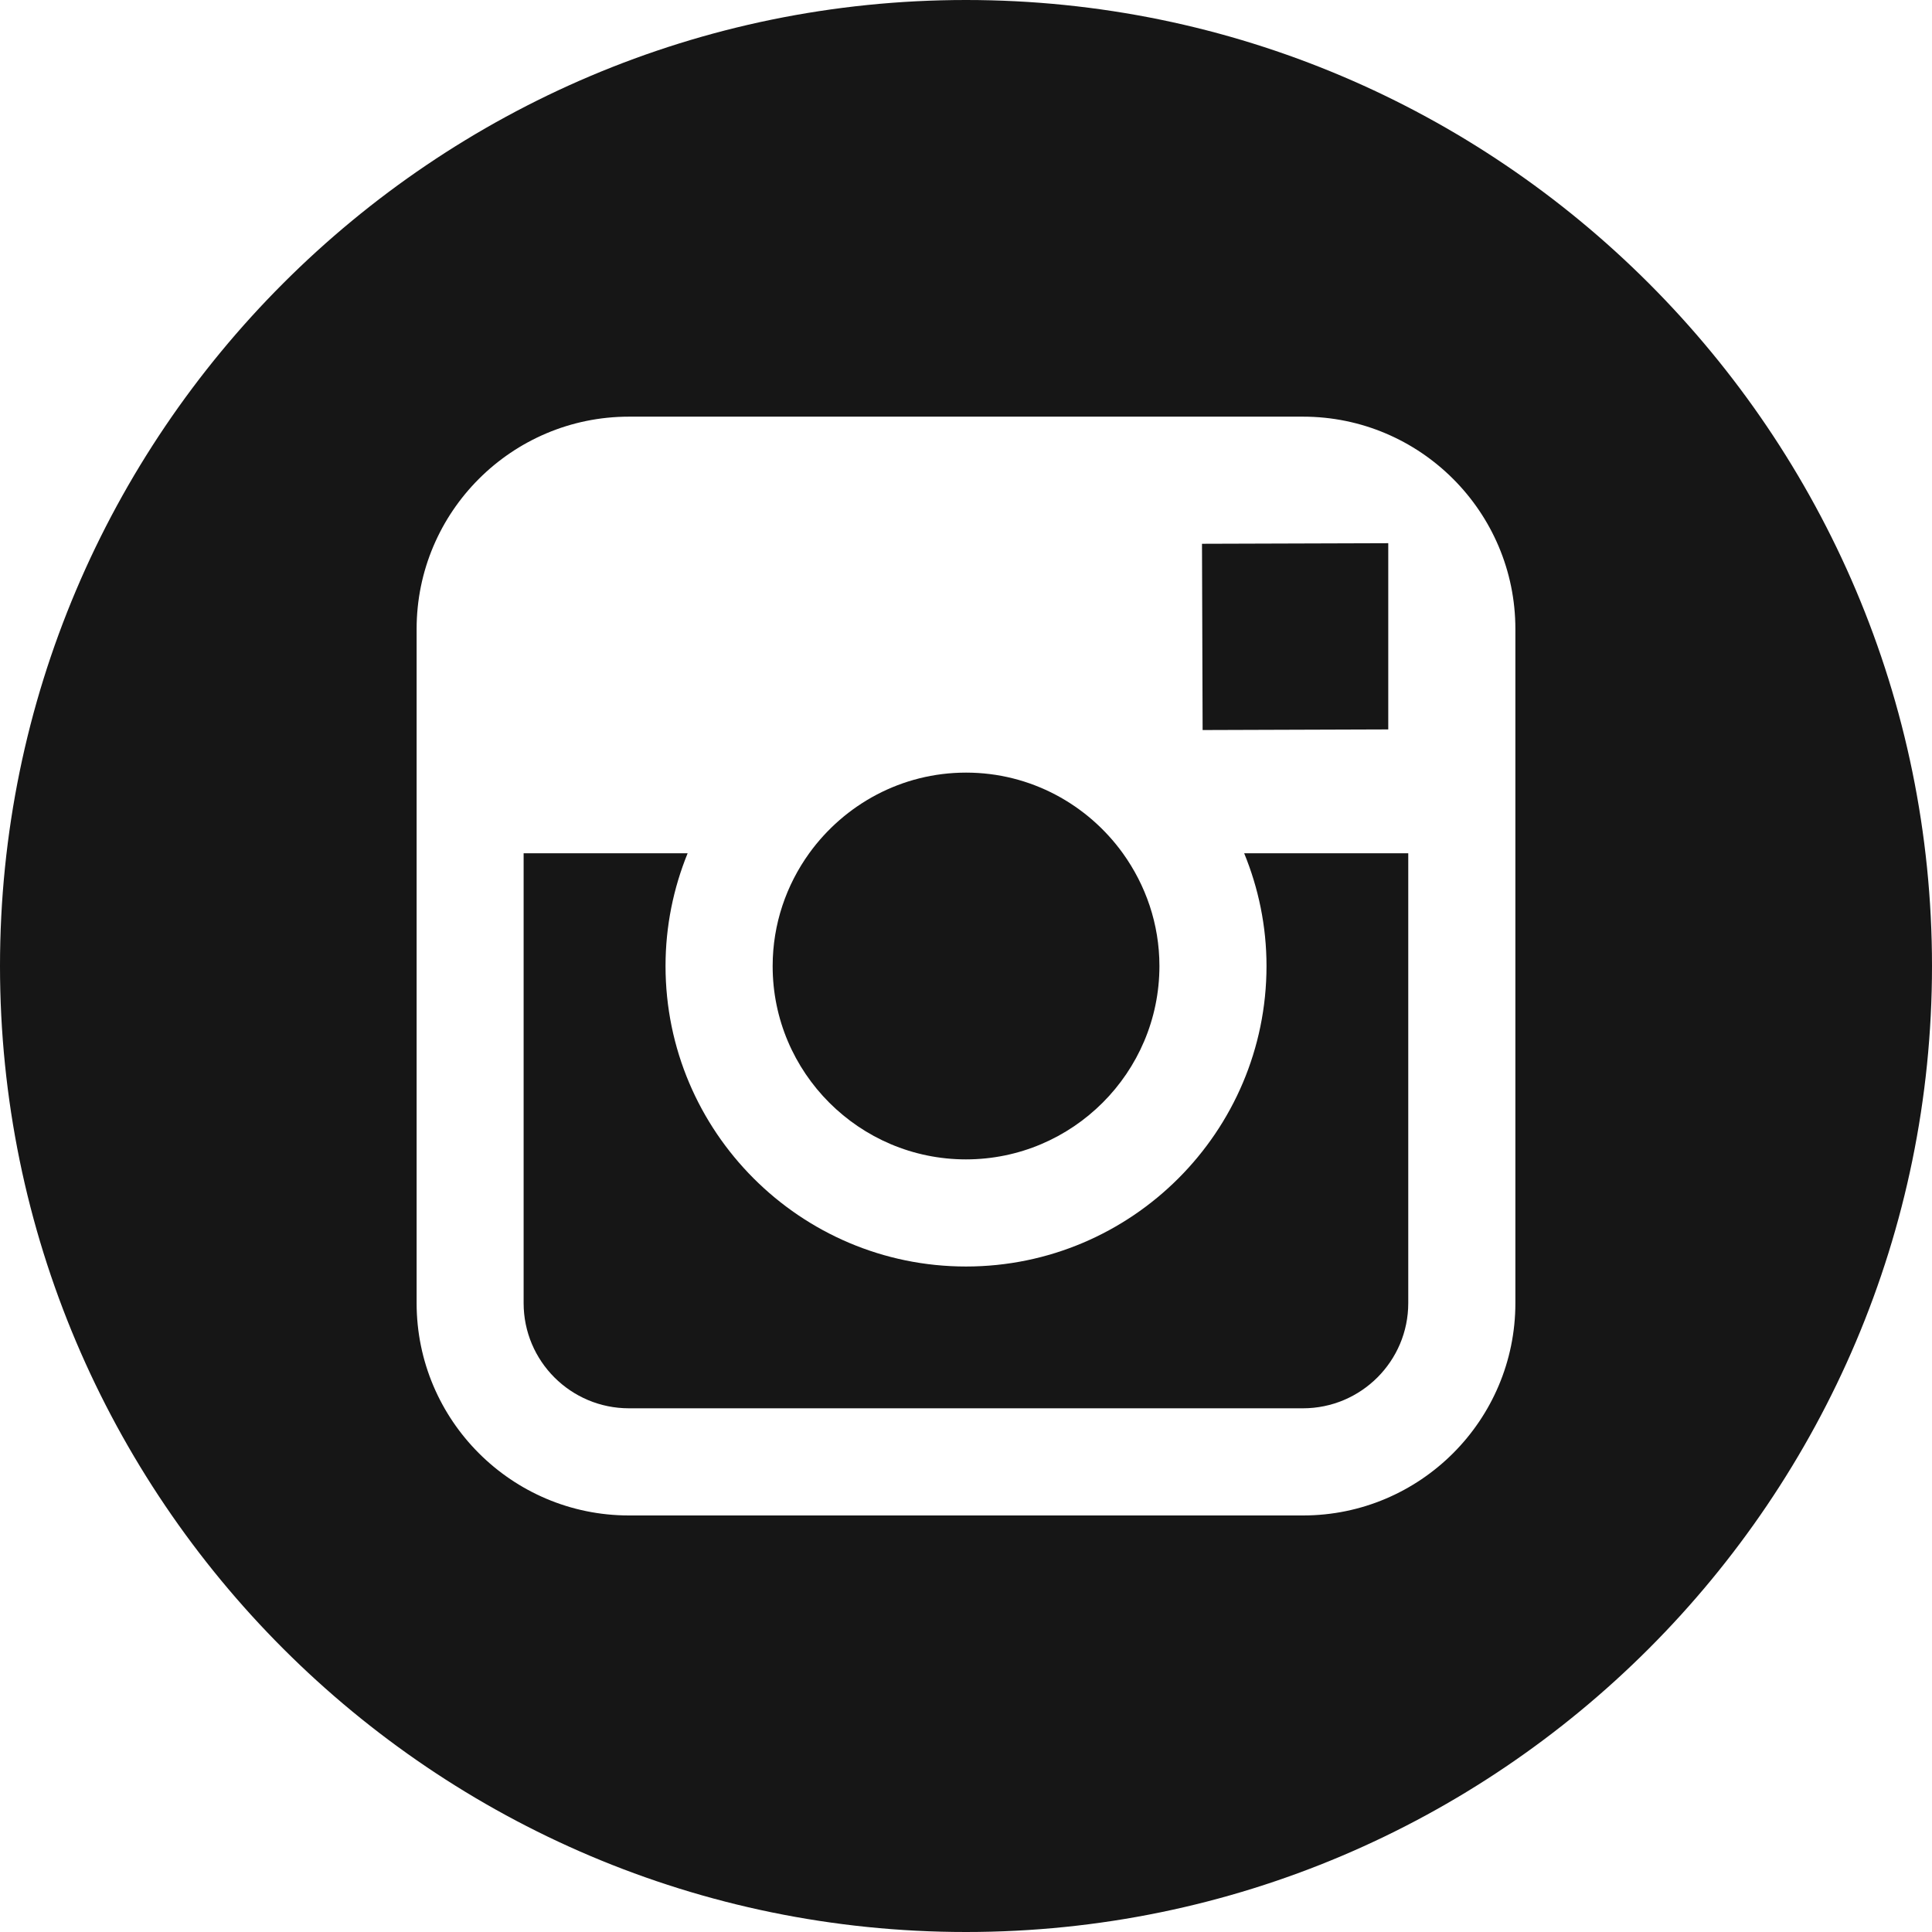
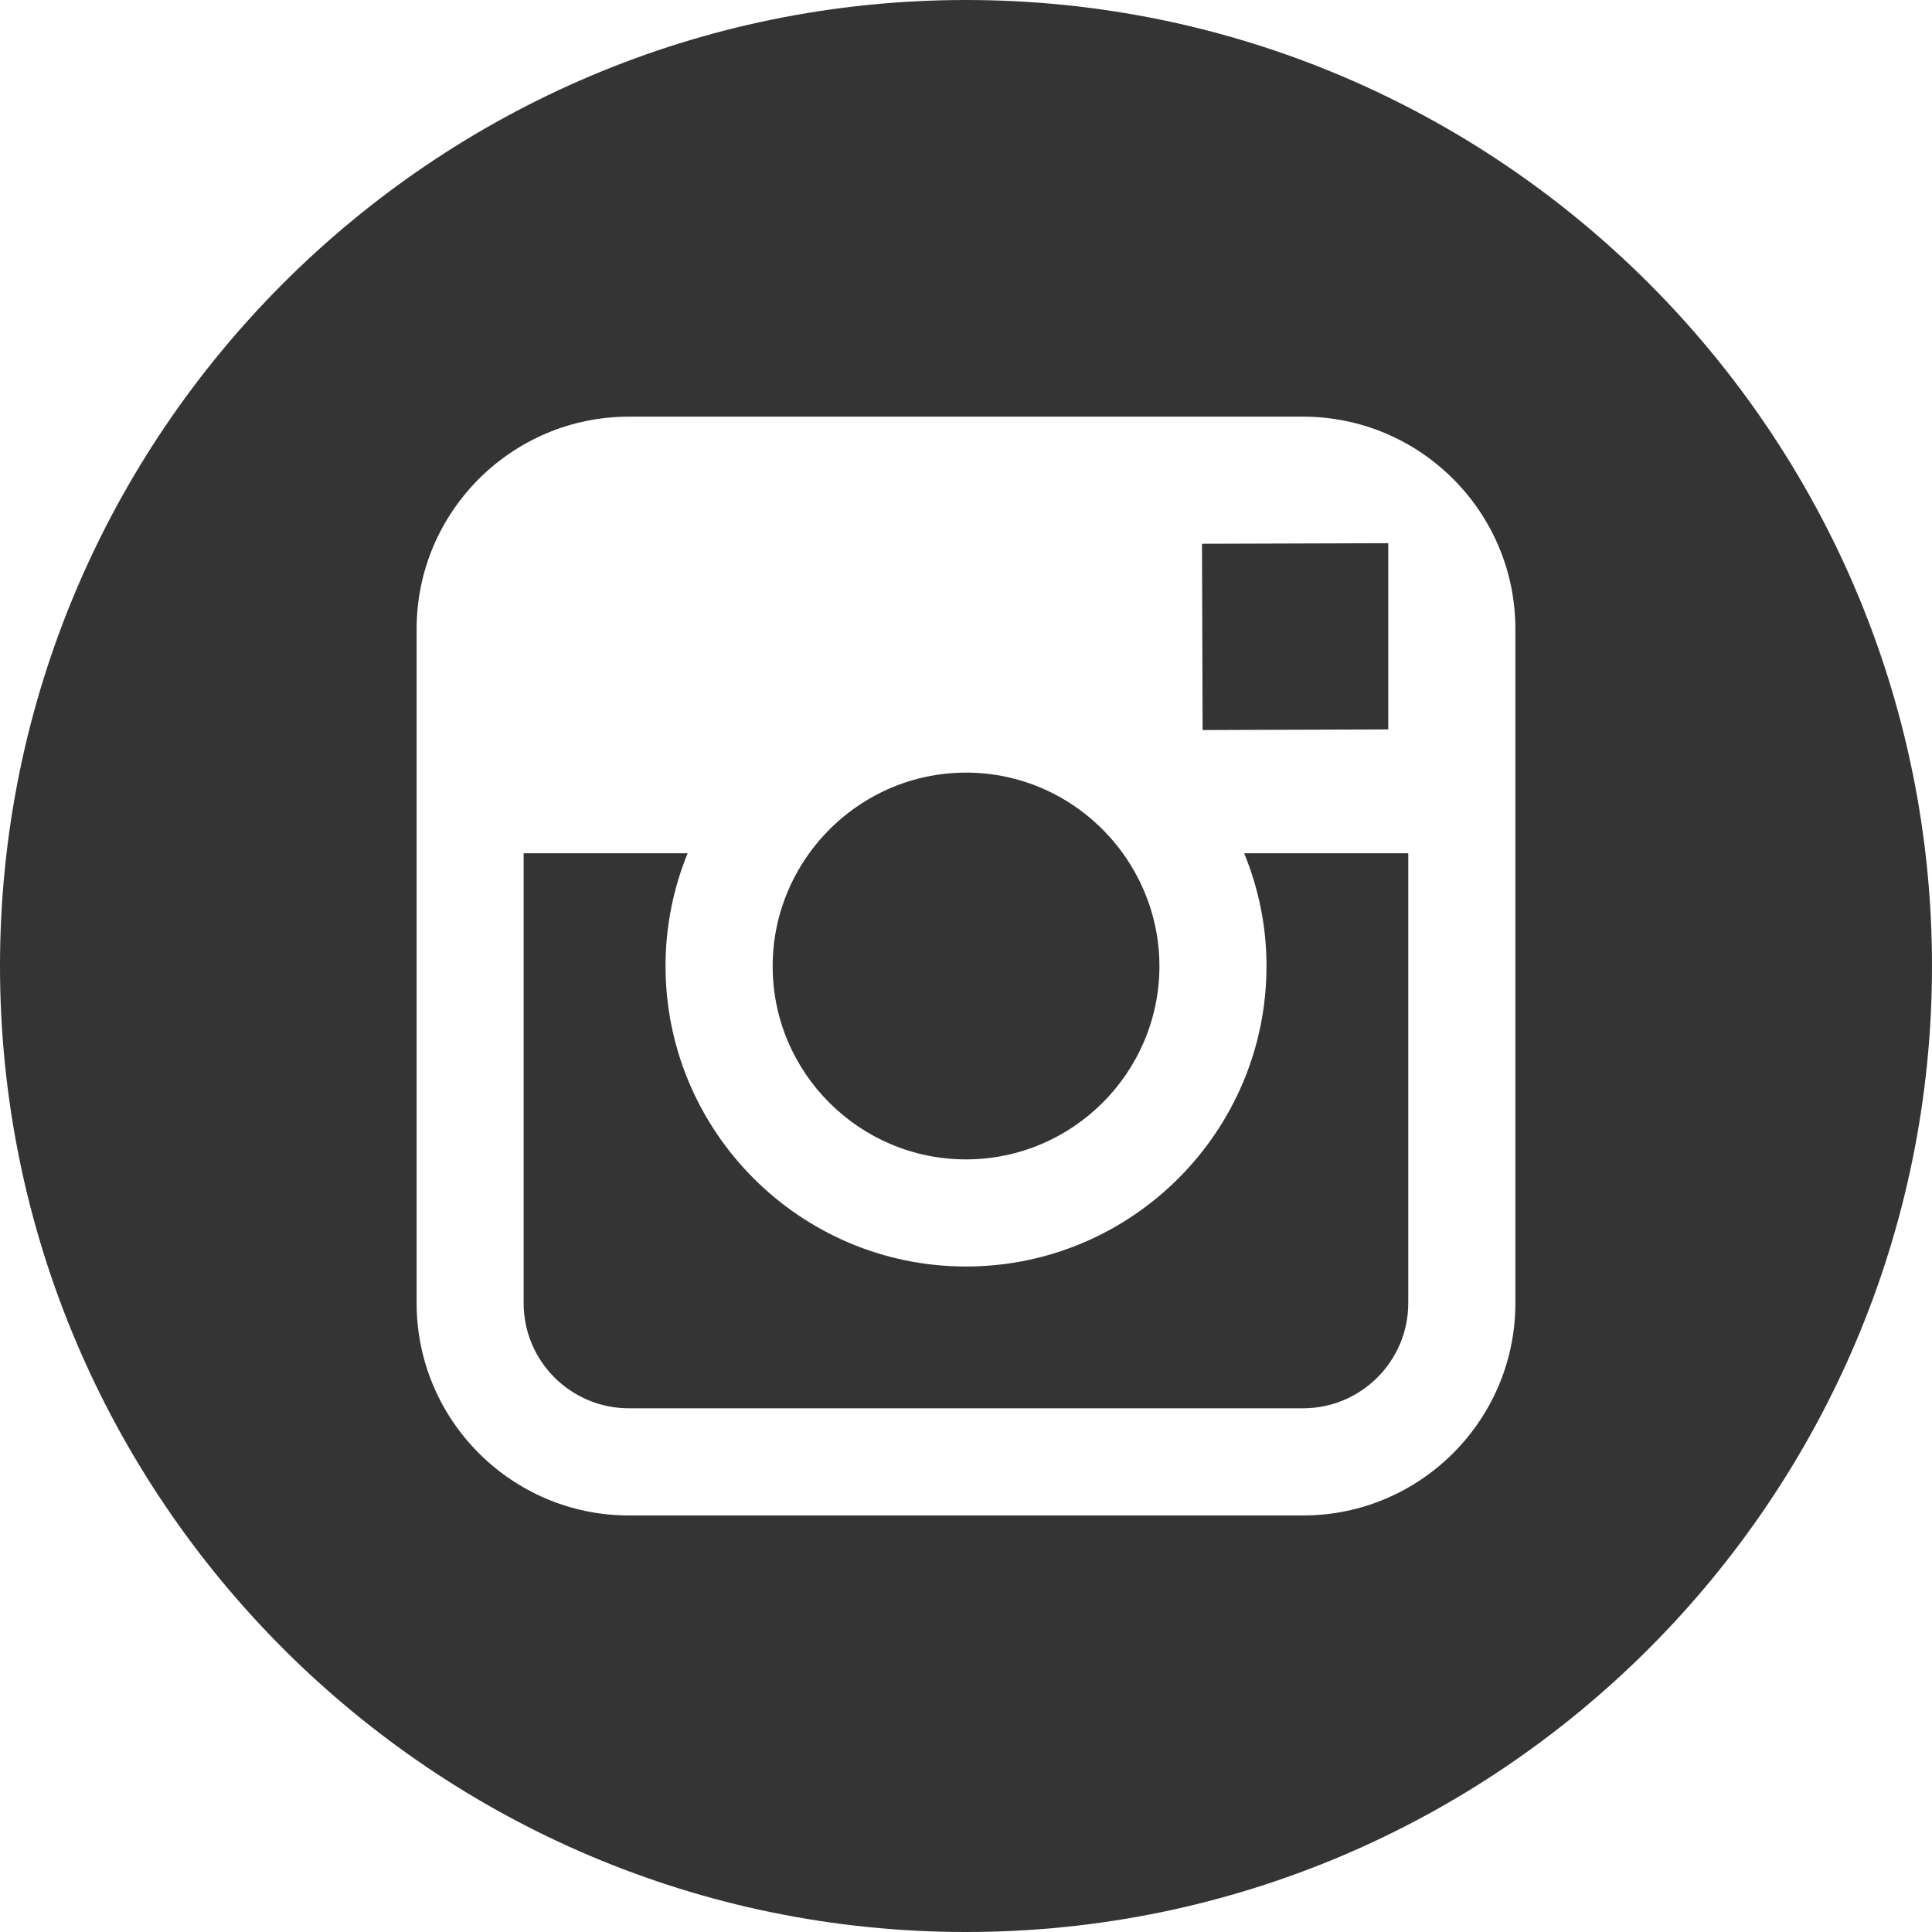
<svg xmlns="http://www.w3.org/2000/svg" version="1.1" id="Capa_1" x="0px" y="0px" width="512px" height="512px" viewBox="0 0 49.652 49.652" style="enable-background:new 0 0 49.652 49.652;" xml:space="preserve" class="">
  <g>
    <g>
      <g>
        <g>
-           <path d="M24.825,29.796c2.739,0,4.972-2.229,4.972-4.97c0-1.082-0.354-2.081-0.94-2.897c-0.903-1.252-2.371-2.073-4.029-2.073     c-1.659,0-3.126,0.82-4.031,2.072c-0.588,0.816-0.939,1.815-0.94,2.897C19.854,27.566,22.085,29.796,24.825,29.796z" data-original="#000000" class="active-path" data-old_color="#000000" fill="#161616" />
-           <polygon points="35.678,18.746 35.678,14.58 35.678,13.96 35.055,13.962 30.891,13.975 30.907,18.762    " data-original="#000000" class="active-path" data-old_color="#000000" fill="#161616" />
-           <path d="M24.826,0C11.137,0,0,11.137,0,24.826c0,13.688,11.137,24.826,24.826,24.826c13.688,0,24.826-11.138,24.826-24.826     C49.652,11.137,38.516,0,24.826,0z M38.945,21.929v11.56c0,3.011-2.448,5.458-5.457,5.458H16.164     c-3.01,0-5.457-2.447-5.457-5.458v-11.56v-5.764c0-3.01,2.447-5.457,5.457-5.457h17.323c3.01,0,5.458,2.447,5.458,5.457V21.929z" data-original="#000000" class="active-path" data-old_color="#000000" fill="#161616" />
-           <path d="M32.549,24.826c0,4.257-3.464,7.723-7.723,7.723c-4.259,0-7.722-3.466-7.722-7.723c0-1.024,0.204-2.003,0.568-2.897     h-4.215v11.56c0,1.494,1.213,2.704,2.706,2.704h17.323c1.491,0,2.706-1.21,2.706-2.704v-11.56h-4.217     C32.342,22.823,32.549,23.802,32.549,24.826z" data-original="#000000" class="active-path" data-old_color="#000000" fill="#161616" />
+           <path d="M24.825,29.796c2.739,0,4.972-2.229,4.972-4.97c0-1.082-0.354-2.081-0.94-2.897c-0.903-1.252-2.371-2.073-4.029-2.073     c-1.659,0-3.126,0.82-4.031,2.072c-0.588,0.816-0.939,1.815-0.94,2.897C19.854,27.566,22.085,29.796,24.825,29.796z" data-original="#000000" class="active-path" data-old_color="#000000" fill="#343434" />
+           <polygon points="35.678,18.746 35.678,14.58 35.678,13.96 35.055,13.962 30.891,13.975 30.907,18.762    " data-original="#000000" class="active-path" data-old_color="#000000" fill="#343434" />
+           <path d="M24.826,0C11.137,0,0,11.137,0,24.826c0,13.688,11.137,24.826,24.826,24.826c13.688,0,24.826-11.138,24.826-24.826     C49.652,11.137,38.516,0,24.826,0z M38.945,21.929v11.56c0,3.011-2.448,5.458-5.457,5.458H16.164     c-3.01,0-5.457-2.447-5.457-5.458v-11.56v-5.764c0-3.01,2.447-5.457,5.457-5.457h17.323c3.01,0,5.458,2.447,5.458,5.457V21.929z" data-original="#000000" class="active-path" data-old_color="#000000" fill="#343434" />
+           <path d="M32.549,24.826c0,4.257-3.464,7.723-7.723,7.723c-4.259,0-7.722-3.466-7.722-7.723c0-1.024,0.204-2.003,0.568-2.897     h-4.215v11.56c0,1.494,1.213,2.704,2.706,2.704h17.323c1.491,0,2.706-1.21,2.706-2.704v-11.56h-4.217     C32.342,22.823,32.549,23.802,32.549,24.826z" data-original="#000000" class="active-path" data-old_color="#000000" fill="#343434" />
        </g>
      </g>
    </g>
  </g>
</svg>
